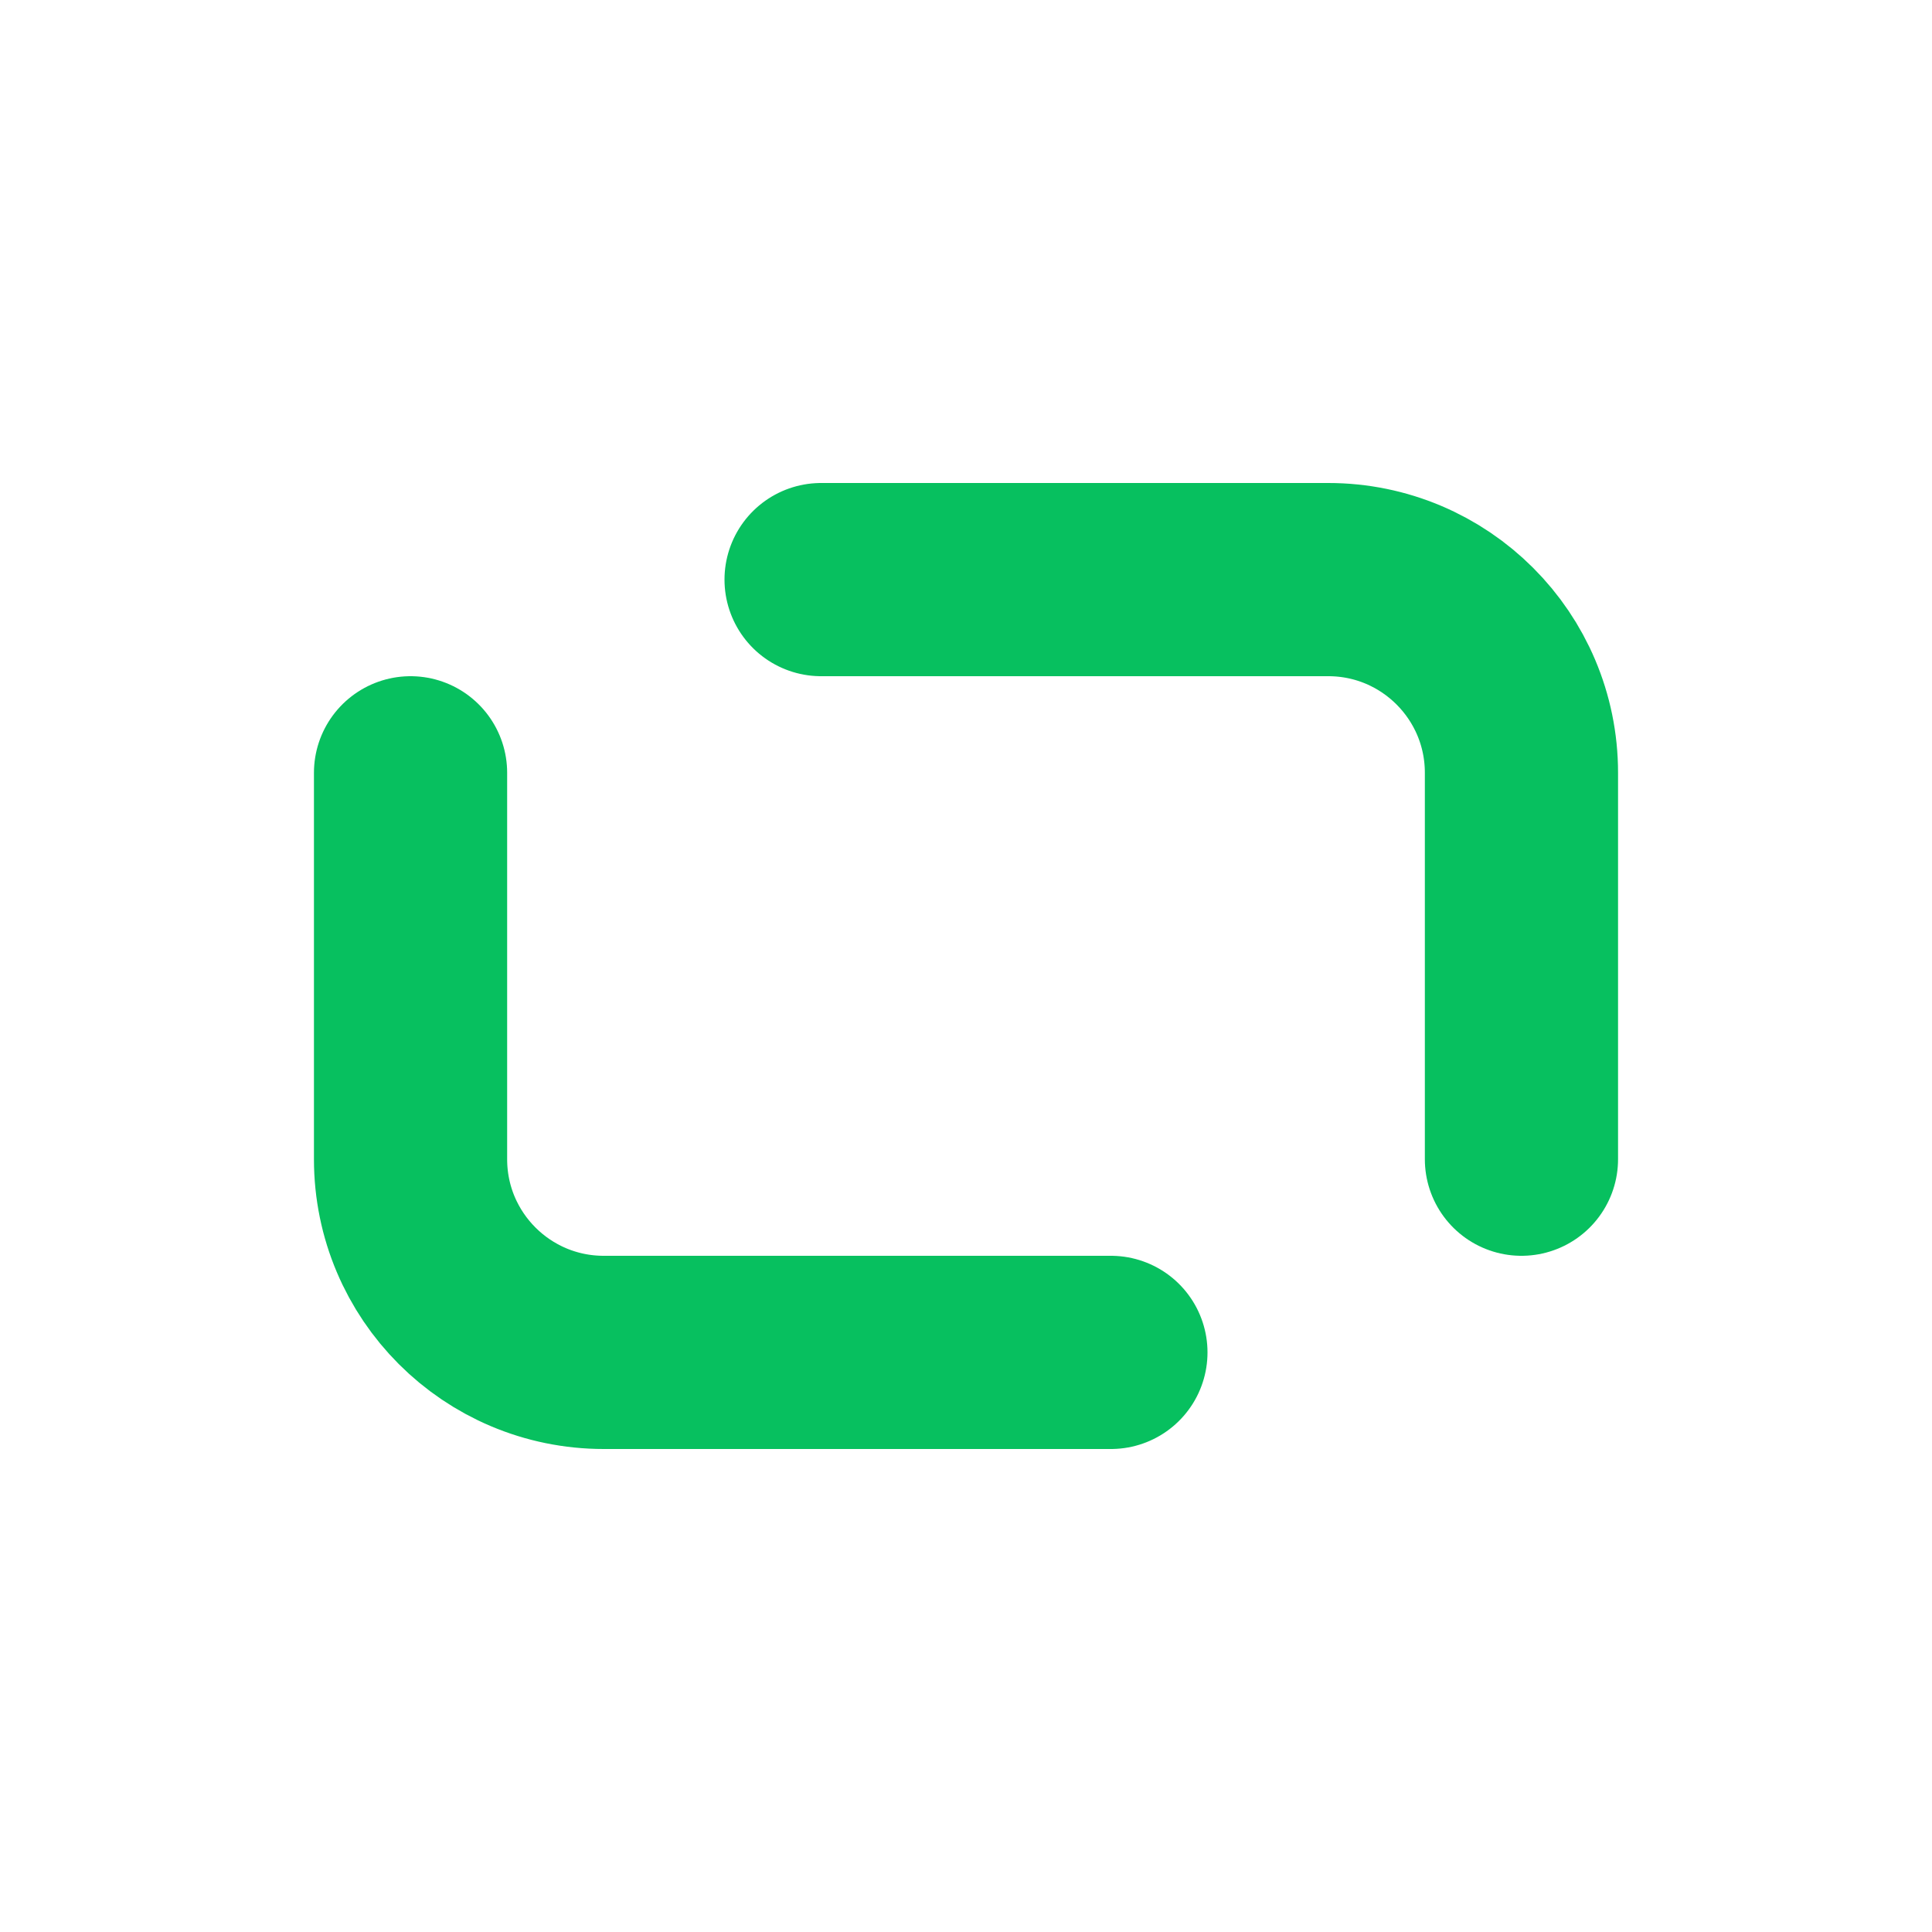
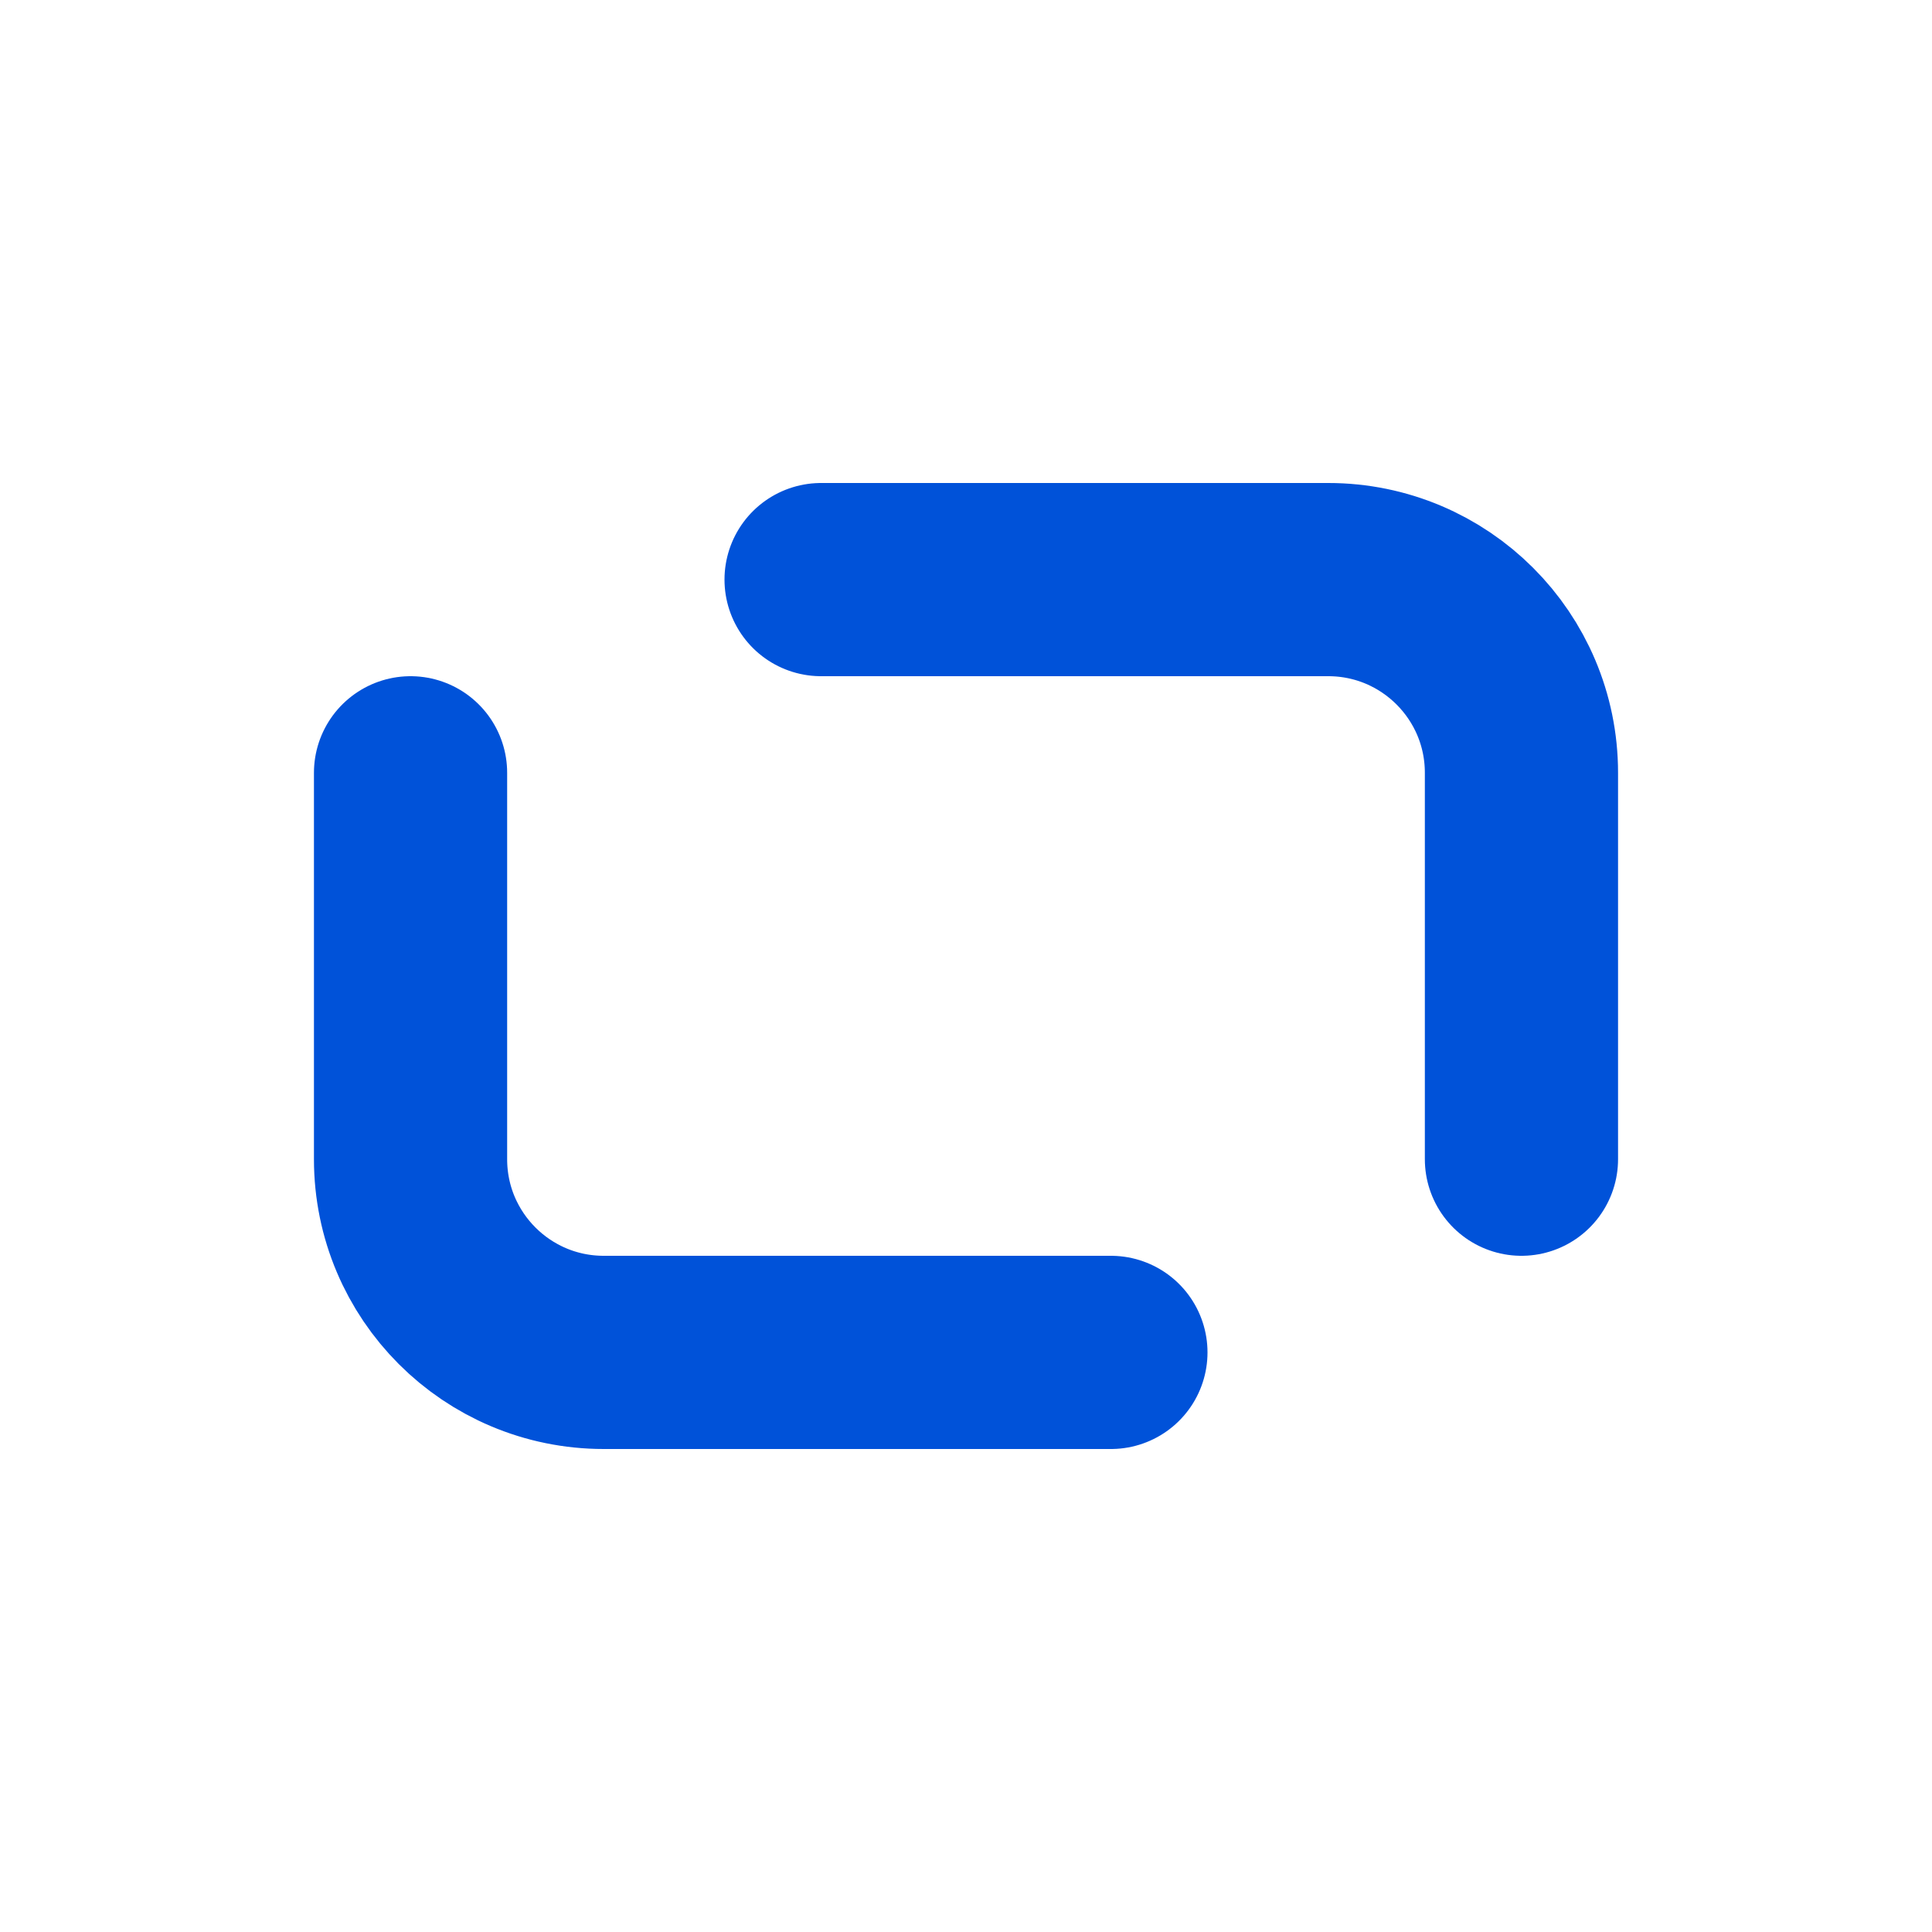
<svg xmlns="http://www.w3.org/2000/svg" viewBox="0 0 20 20" width="20" height="20" fill="none">
-   <path d="M4.25 8V12a2 2 0 0 0 2 2H11.5" stroke="#07C05F" stroke-width="2" stroke-linecap="round" stroke-linejoin="round" />
-   <path d="M15.75 12V8a2 2 0 0 0-2-2H8.5" stroke="#07C05F" stroke-width="2" stroke-linecap="round" stroke-linejoin="round" />
+   <path d="M4.25 8V12a2 2 0 0 0 2 2H11.5" stroke="#0052D9" stroke-width="2" stroke-linecap="round" stroke-linejoin="round" />
+   <path d="M15.75 12V8a2 2 0 0 0-2-2H8.5" stroke="#0052D9" stroke-width="2" stroke-linecap="round" stroke-linejoin="round" />
</svg>
